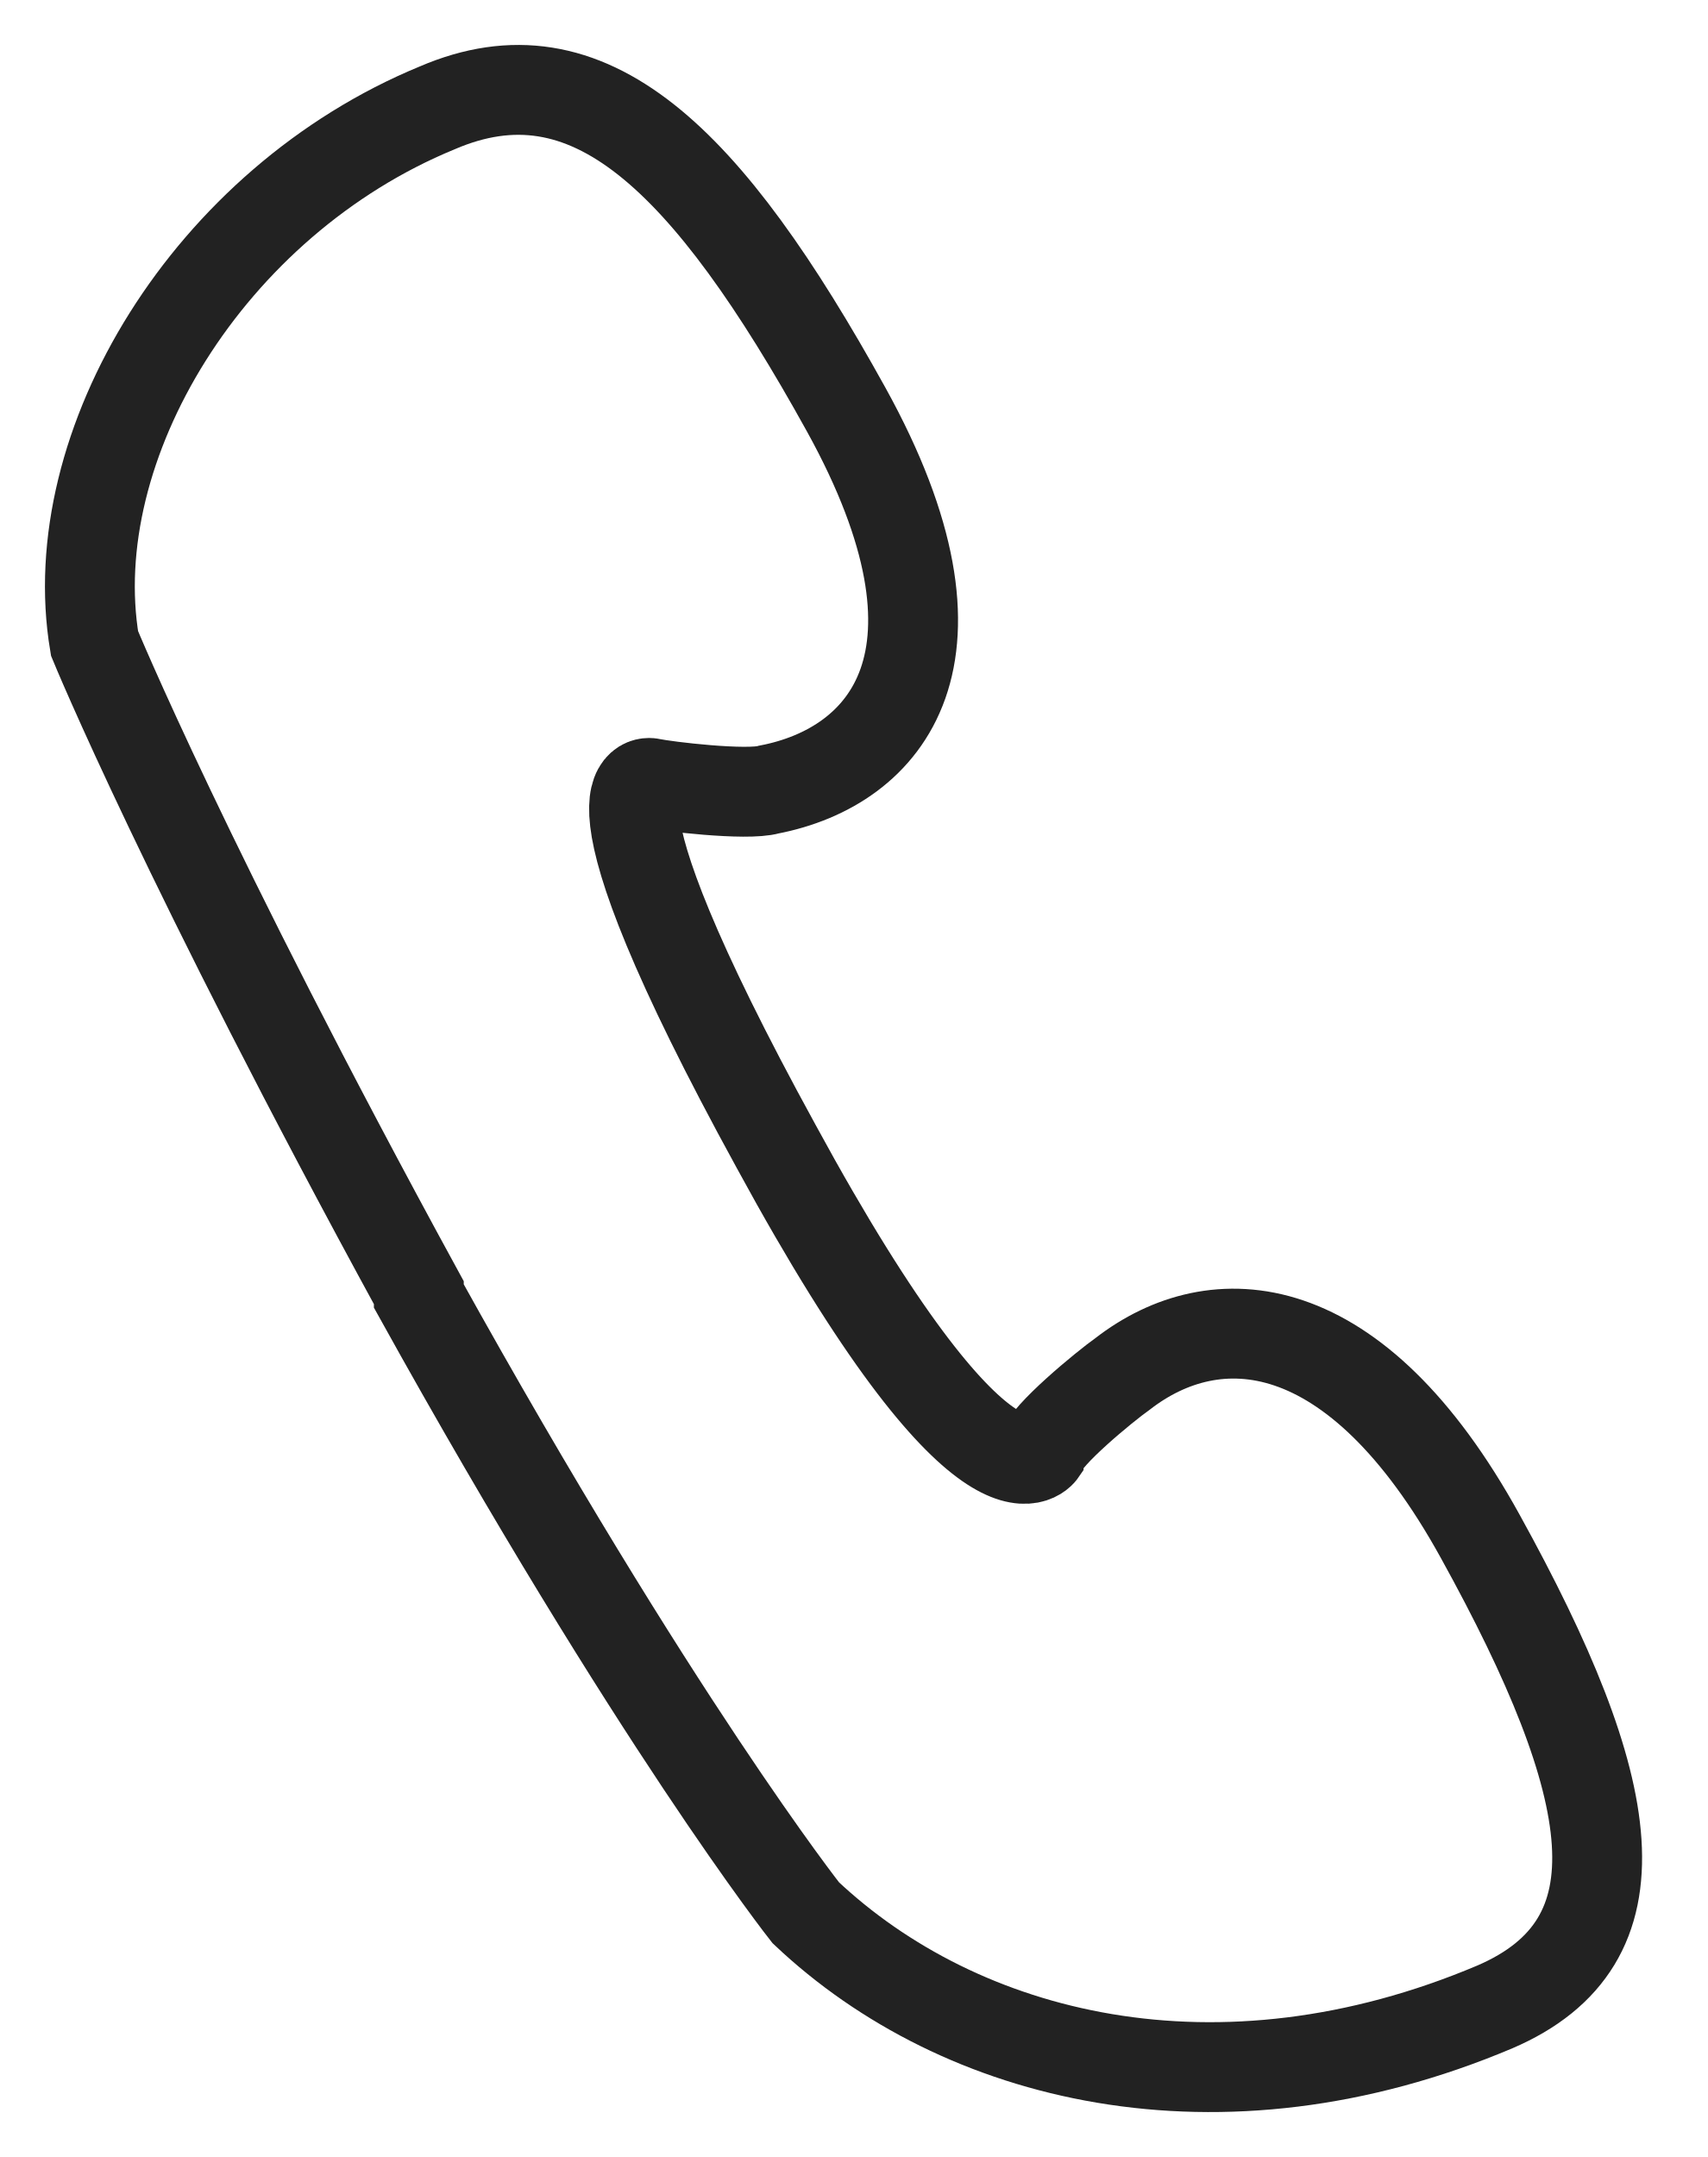
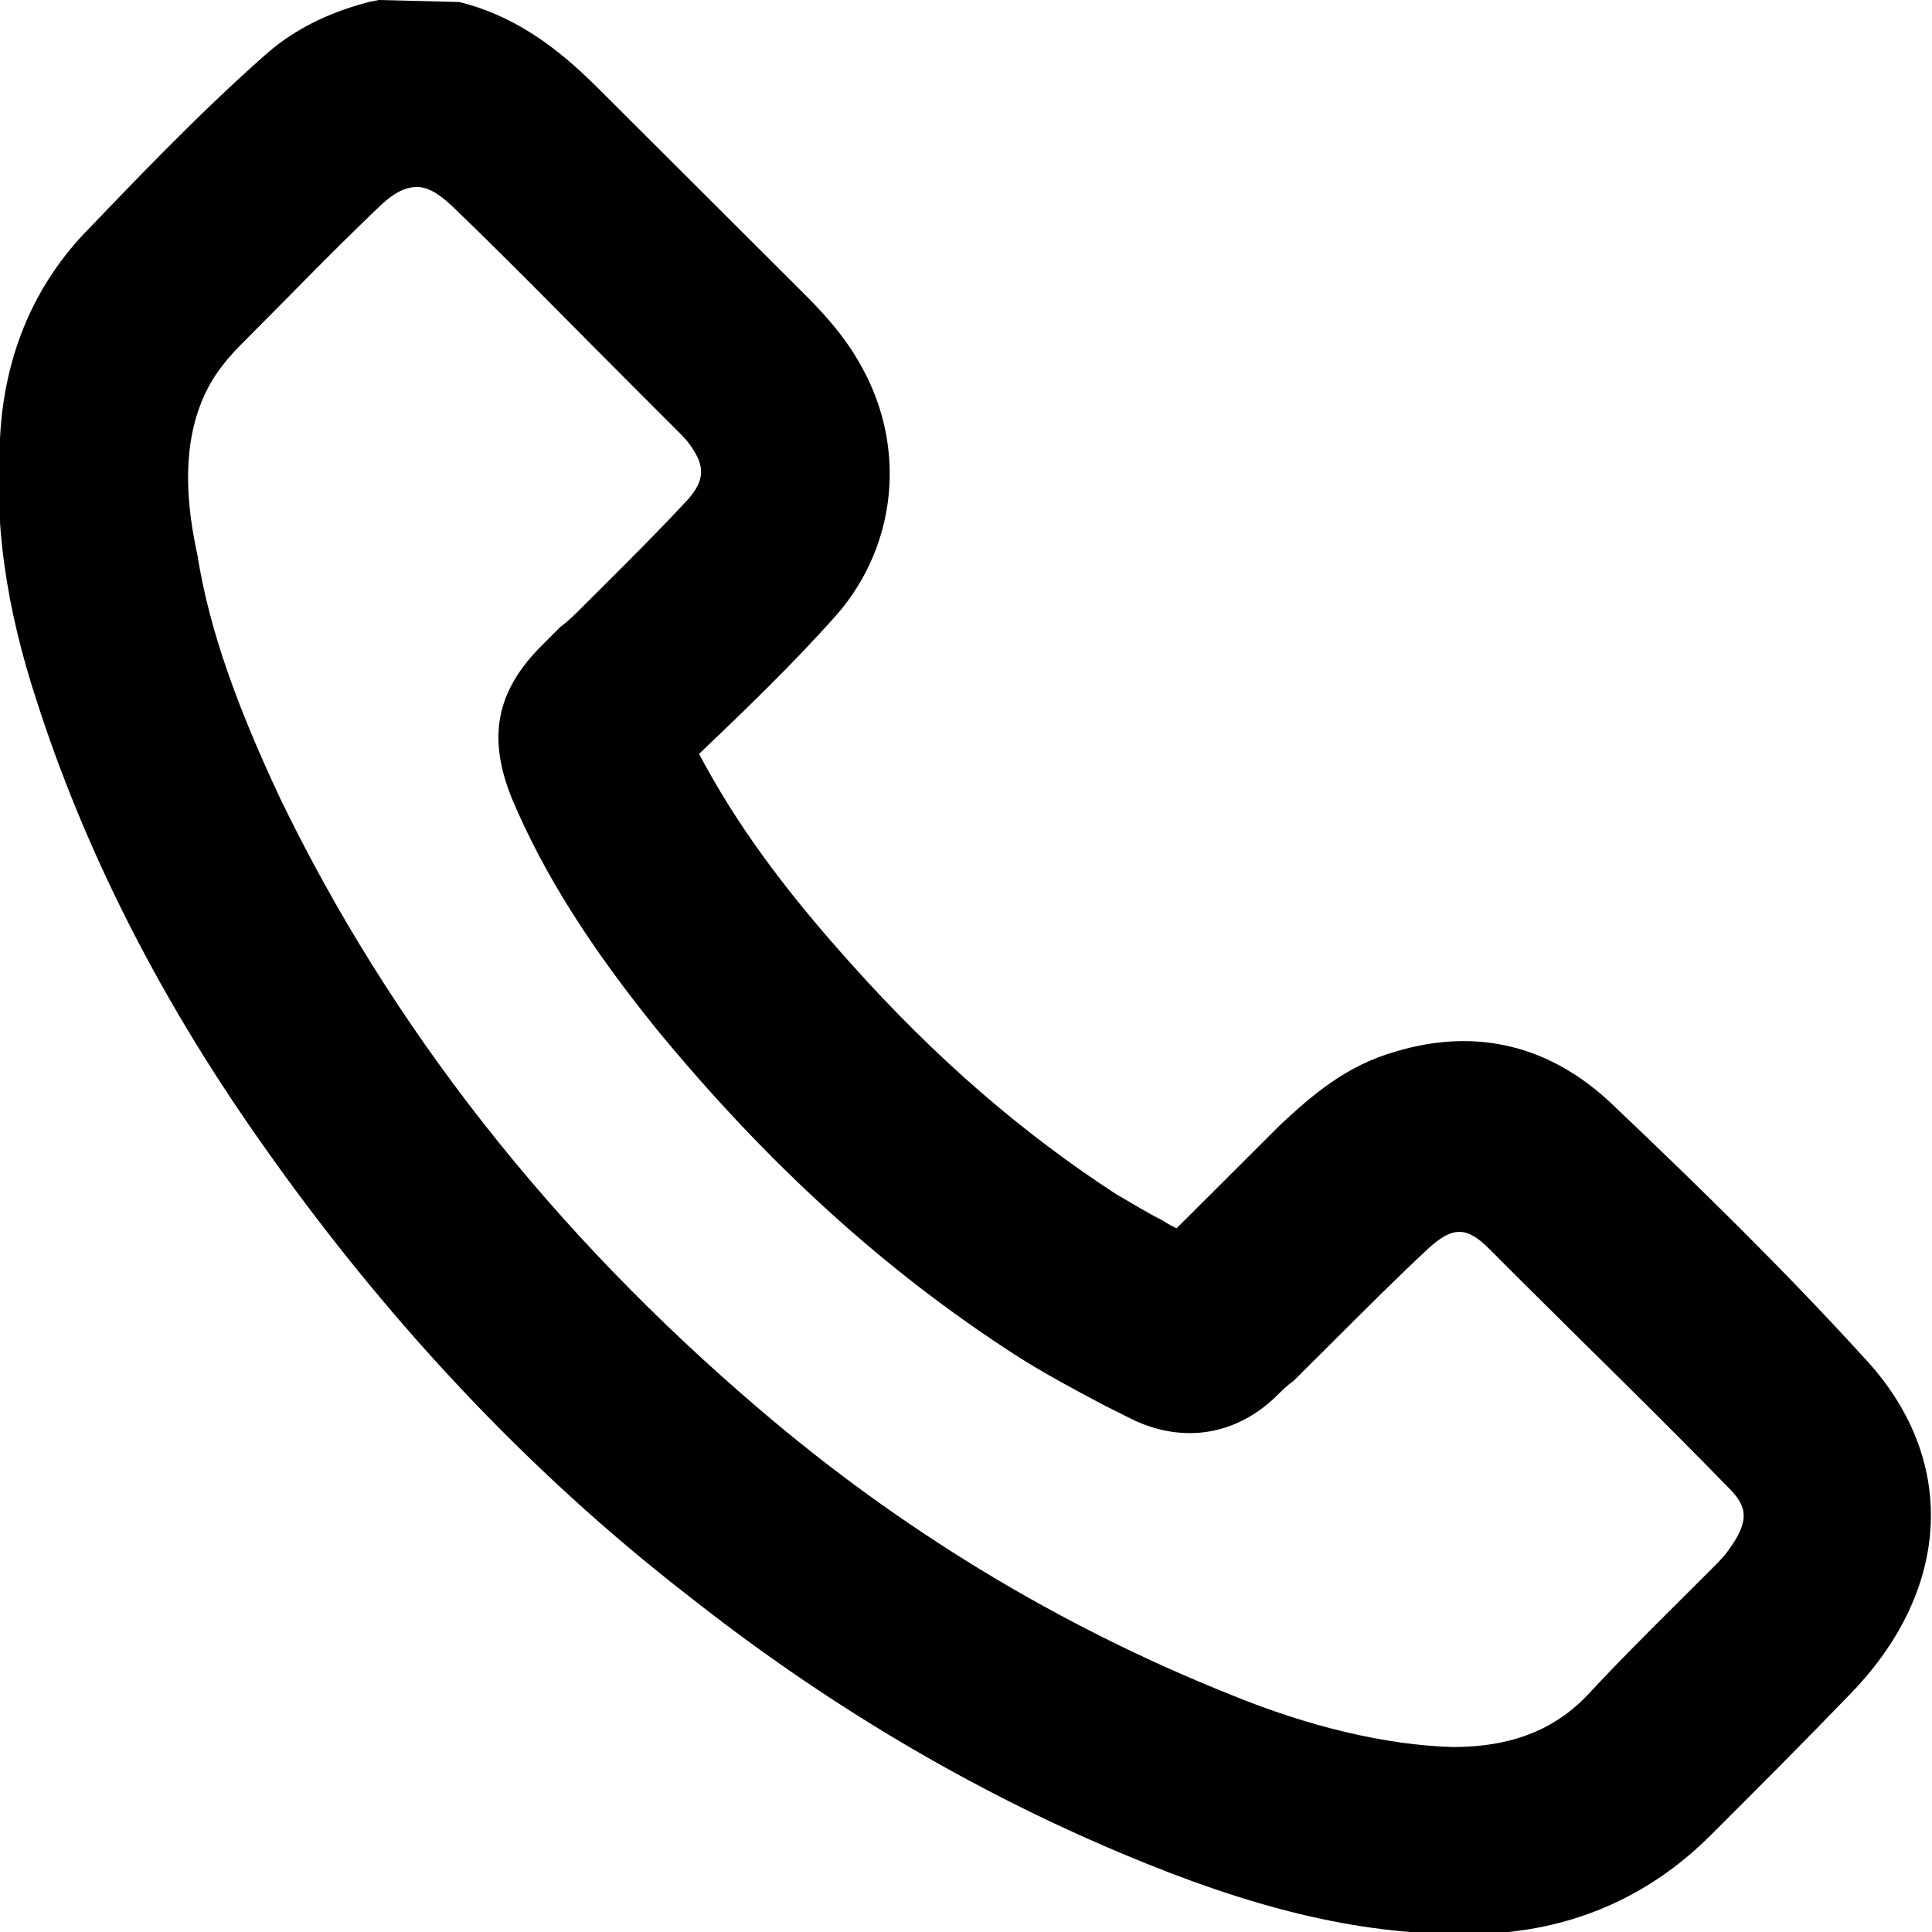
- <svg xmlns="http://www.w3.org/2000/svg" width="19" height="24" viewBox="0 0 19 24" fill="none">
-   <path fill-rule="evenodd" clip-rule="evenodd" d="M1.052 7.159C1.052 7.159 2.077 9.652 4.661 14.383C4.661 14.383 4.661 14.383 4.661 14.42C7.285 19.151 8.967 21.282 8.967 21.282C10.689 22.908 13.56 23.63 16.636 22.33C18.317 21.607 18.03 19.91 16.472 17.092C15.078 14.564 13.519 14.492 12.494 15.286C12.289 15.431 11.633 15.973 11.592 16.153C11.592 16.153 10.976 17.056 8.639 12.758C6.301 8.496 7.244 8.713 7.244 8.713C7.408 8.749 8.311 8.857 8.557 8.785C9.869 8.532 10.935 7.304 9.418 4.559C7.86 1.742 6.547 0.477 4.866 1.2C2.323 2.247 0.683 4.956 1.052 7.159Z" stroke="#222" />
+ <svg xmlns="http://www.w3.org/2000/svg" width="23" height="23" viewBox="0 0 23 23" fill="none">
+   <path d="M19.211 13.163C18.467 12.445 17.58 12.23 16.62 12.517C16.021 12.685 15.613 13.044 15.229 13.403C14.846 13.786 14.462 14.169 14.078 14.552L14.006 14.623C13.958 14.599 13.91 14.575 13.838 14.528C13.646 14.432 13.455 14.312 13.287 14.216C12.183 13.498 11.152 12.613 10.145 11.488C9.305 10.555 8.754 9.789 8.322 8.975C8.85 8.472 9.449 7.898 9.977 7.3C10.672 6.486 10.792 5.337 10.265 4.38C10.073 4.021 9.809 3.734 9.593 3.518C9.305 3.231 9.018 2.944 8.706 2.633C8.178 2.106 7.675 1.604 7.147 1.077C6.763 0.694 6.236 0.215 5.468 0.024L4.509 0L4.389 0.024C4.029 0.12 3.573 0.287 3.166 0.646C2.326 1.388 1.559 2.202 0.983 2.8C0.384 3.446 0.048 4.26 -7.89167e-05 5.217C-0.072 6.223 0.072 7.228 0.432 8.329C1.007 10.124 1.895 11.871 3.07 13.546C4.557 15.676 6.284 17.519 8.202 19.003C9.809 20.272 11.536 21.301 13.359 22.067C14.894 22.713 16.141 23.024 17.388 23.024C17.46 23.024 17.508 23.024 17.58 23.024C18.683 23 19.618 22.593 20.362 21.851C20.889 21.325 21.441 20.774 22.041 20.152C23.24 18.907 23.312 17.352 22.184 16.155C21.225 15.102 20.194 14.097 19.211 13.163ZM8.178 5.959C7.866 6.294 7.555 6.606 7.243 6.917L6.907 7.252C6.835 7.324 6.763 7.395 6.667 7.467C6.595 7.539 6.523 7.611 6.451 7.683C5.9 8.233 5.804 8.784 6.092 9.502C6.475 10.411 7.027 11.273 7.818 12.254C9.138 13.857 10.529 15.126 12.088 16.131C12.423 16.346 12.783 16.538 13.143 16.729C13.239 16.777 13.335 16.825 13.431 16.873C14.03 17.184 14.678 17.112 15.181 16.634C15.253 16.562 15.325 16.49 15.397 16.442L15.445 16.394C15.613 16.227 15.757 16.083 15.925 15.916C16.285 15.557 16.644 15.198 17.004 14.863C17.292 14.599 17.46 14.599 17.724 14.863L18.083 15.222C18.899 16.035 19.762 16.873 20.578 17.711C20.794 17.926 20.841 18.094 20.578 18.453C20.53 18.524 20.458 18.596 20.386 18.668C20.218 18.836 20.05 19.003 19.882 19.171C19.57 19.482 19.259 19.793 18.947 20.128C18.539 20.583 18.011 20.798 17.292 20.798C16.5 20.774 15.589 20.559 14.654 20.176C12.615 19.362 10.72 18.213 9.042 16.777C6.571 14.671 4.653 12.23 3.334 9.502C2.83 8.425 2.494 7.515 2.35 6.606C2.23 6.055 2.158 5.385 2.398 4.787C2.494 4.547 2.638 4.332 2.878 4.093C3.406 3.566 3.933 3.016 4.485 2.489C4.677 2.298 4.821 2.226 4.964 2.226C5.108 2.226 5.252 2.322 5.444 2.513C6.164 3.207 6.859 3.925 7.579 4.643L8.082 5.146C8.13 5.194 8.178 5.241 8.226 5.313C8.394 5.553 8.394 5.72 8.178 5.959Z" fill="#000" />
</svg>
